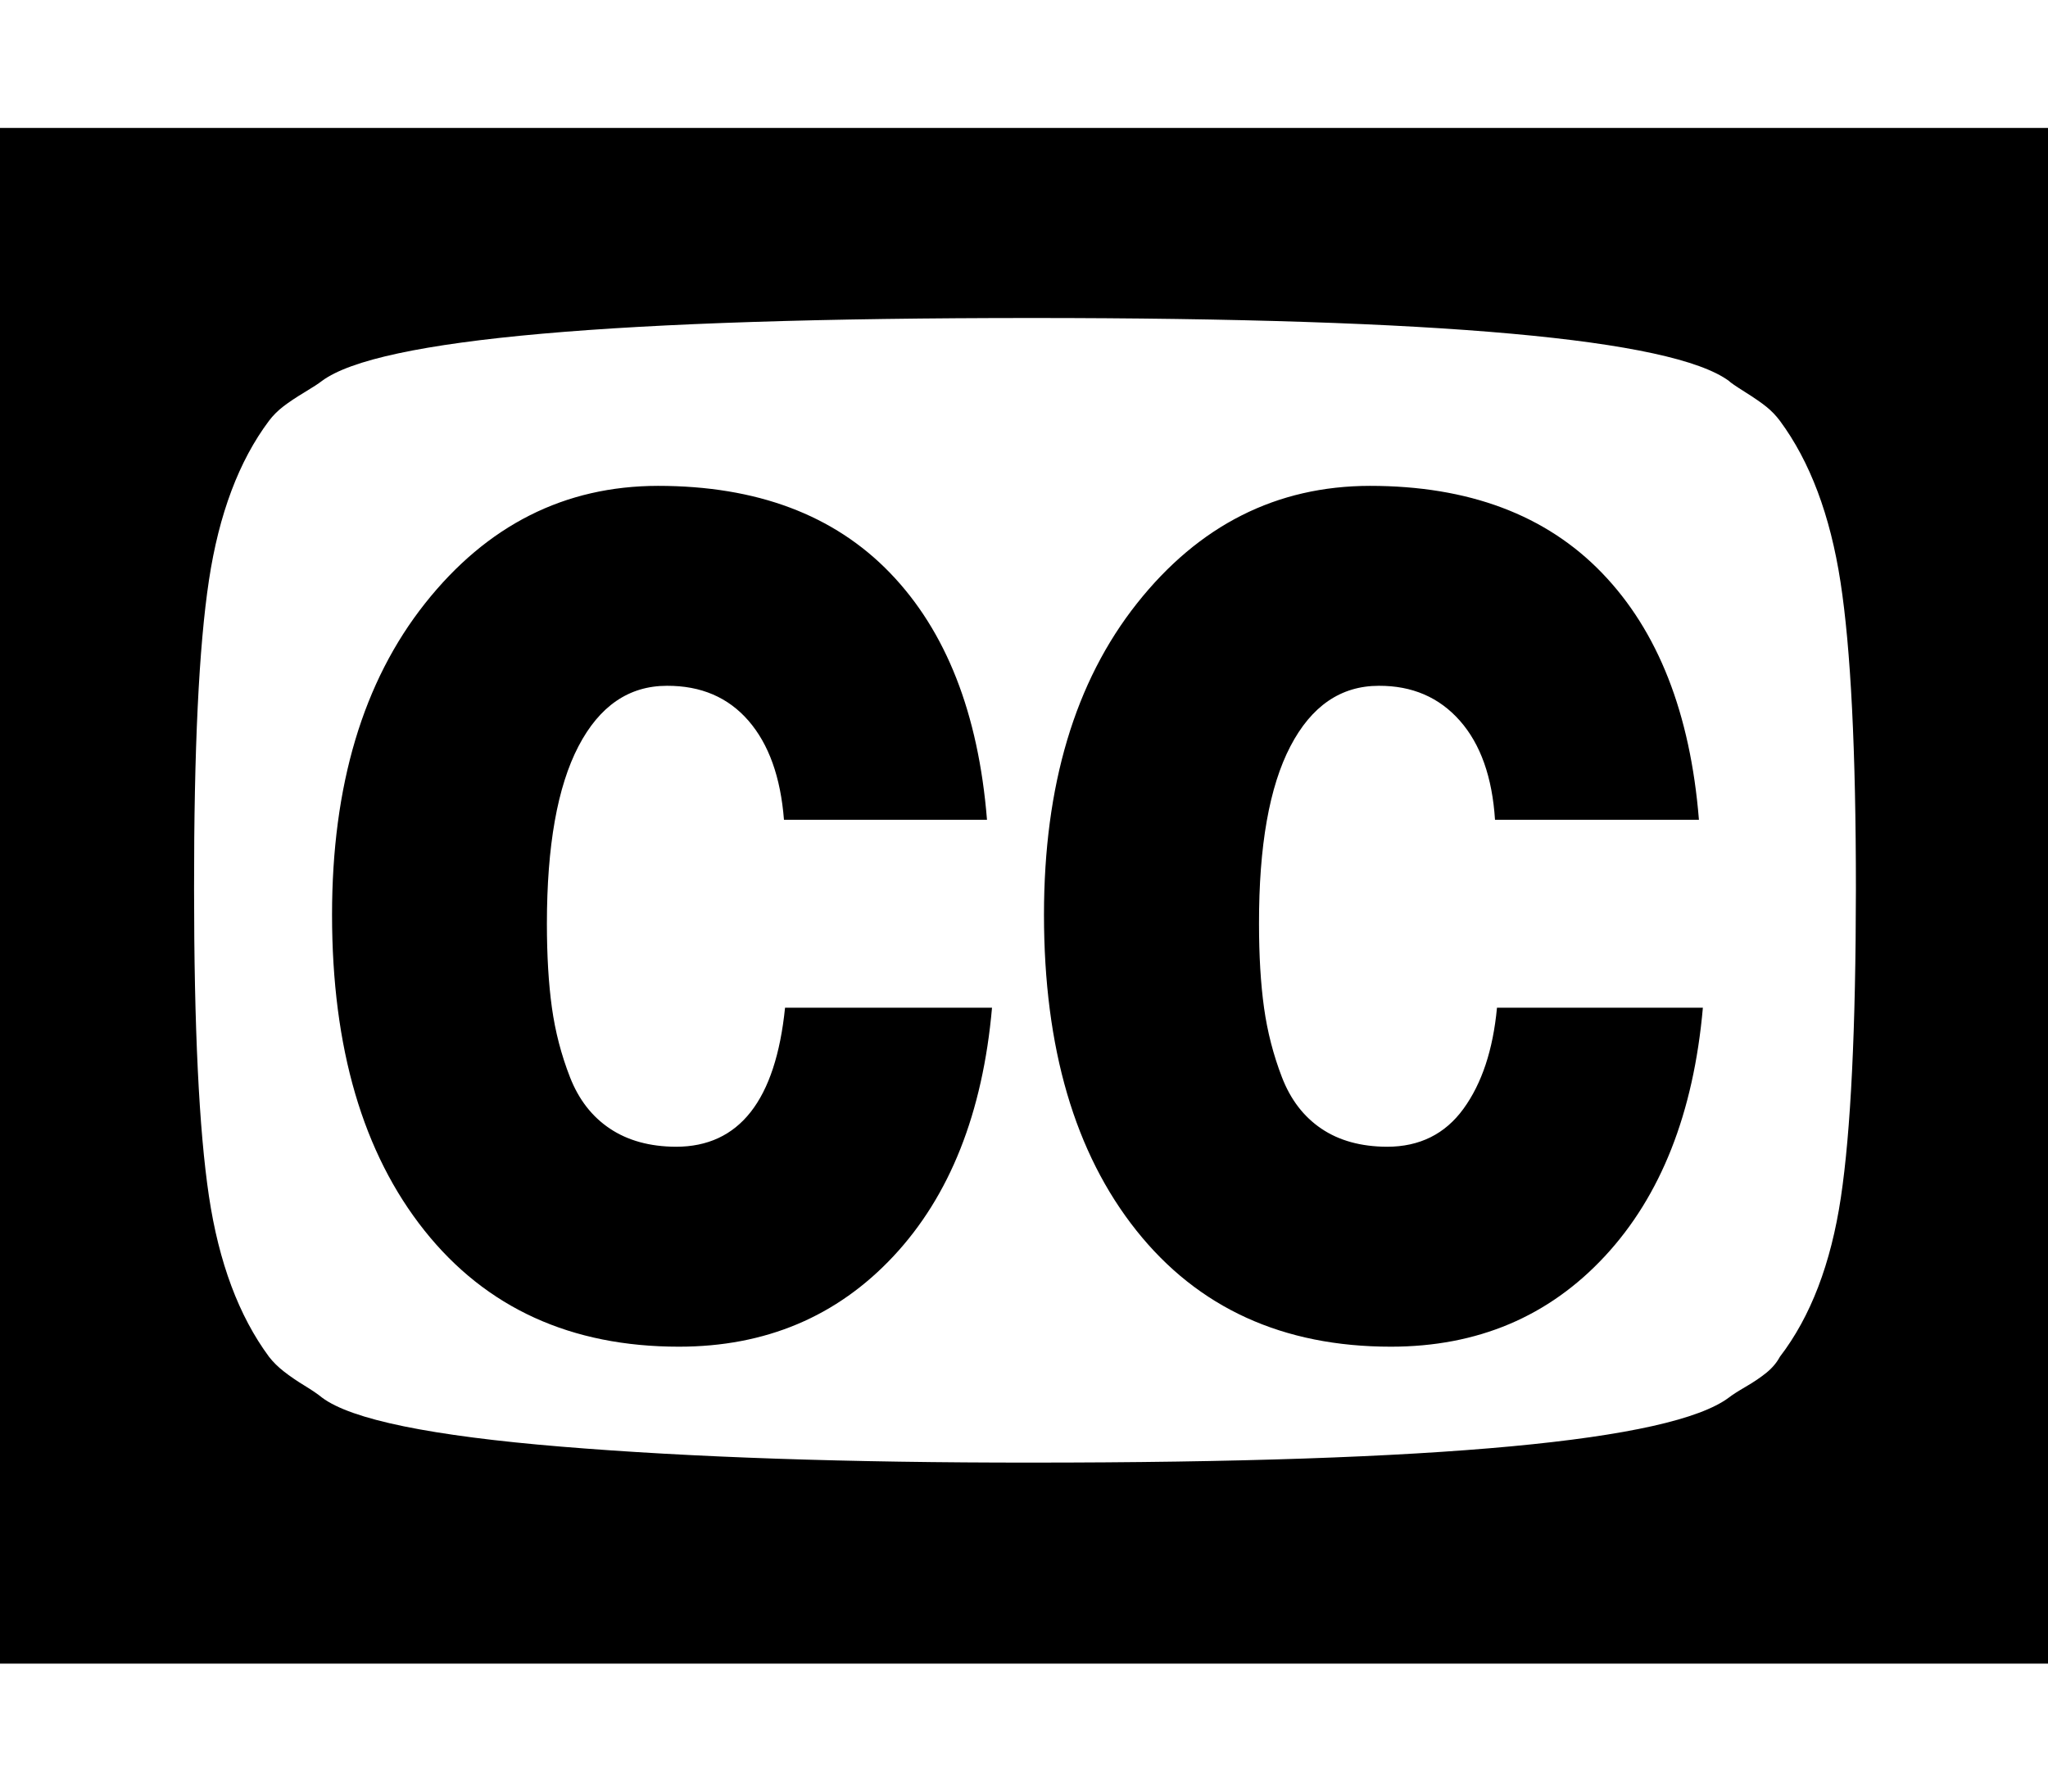
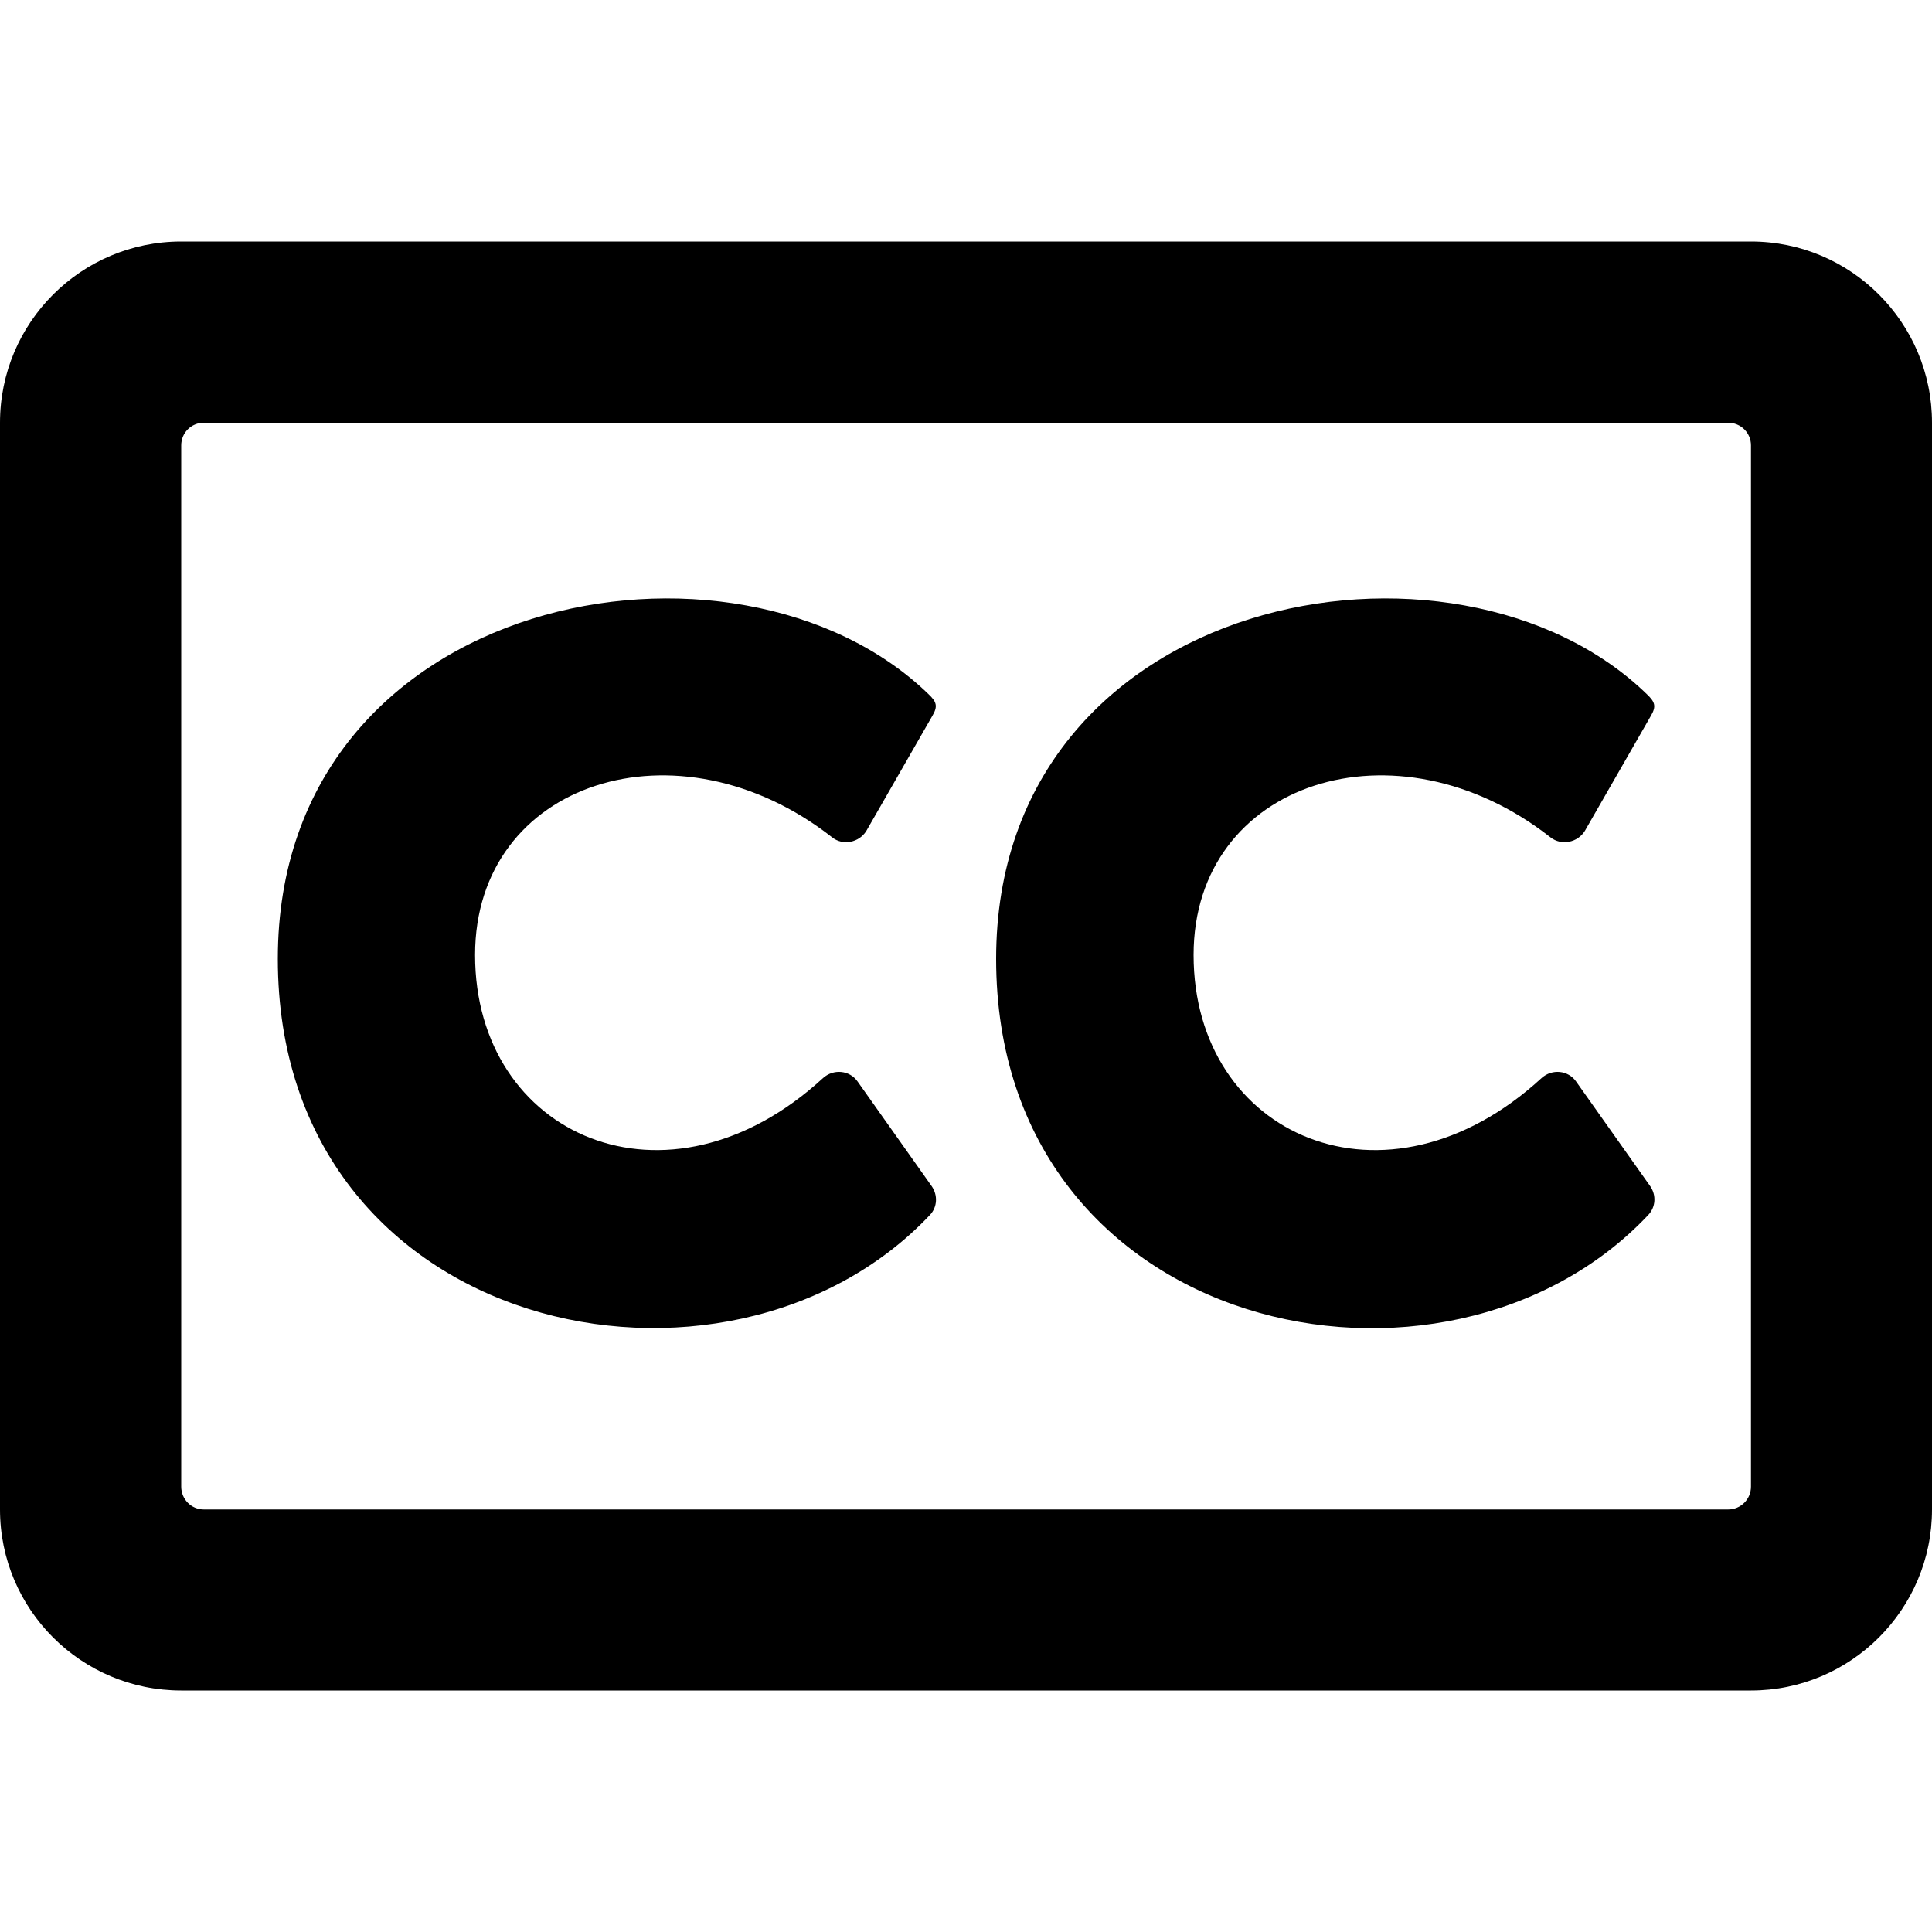
- <svg xmlns="http://www.w3.org/2000/svg" height="1000" width="1142.9">
-   <path d="M438.1 562.5h115.5q-7.8 88.2 -55 138.7t-119.7 50.5q-90.4 0 -142 -64.8T185.3 510.6q0 -108.3 51.9 -173.8t130 -65.6q82.6 0 129.5 48.6t54.1 137.8H437.5q-2.8 -35.7 -19.8 -55.3t-45.5 -19.5q-31.8 0 -49.4 33.8t-17.6 99q0 26.8 2.8 46.9t10.1 38.8 22.3 28.7 36.8 10.1q53 0 60.9 -77.6zm397.3 0h114.9q-7.8 88.2 -54.7 138.7t-119.4 50.5q-90.4 0 -142 -64.8T582.6 510.6q0 -108.3 51.9 -173.8t130 -65.6q82.6 0 129.5 48.6t54.1 137.8H834.3Q832 421.9 814.7 402.3t-45.2 -19.5q-31.8 0 -49.4 33.8t-17.5 99q0 26.8 2.8 46.9t10 38.8 22 28.7 36.6 10.1q27.3 0 42.7 -21.2t18.7 -56.4zm200.3 -66.4q0 -115.5 -8.6 -171.3t-33.8 -89.9q-3.3 -4.4 -7.5 -7.8t-12 -8.3 -9 -6.2Q916.9 177.5 575.9 177.5q-348.8 0 -396.2 35.1 -2.8 2.2 -9.8 6.4t-11.7 7.8 -8.1 8.1q-25.1 33.5 -33.5 89t-8.3 172.2q0 116.1 8.3 171.6t33.5 89.6q3.4 4.4 8.4 8.3t11.4 7.8 9.8 6.7q24.5 18.4 133.6 27.4t262.6 8.9q340.4 0 388.9 -36.3 2.8 -2.2 9.5 -6.1t11.5 -7.8 7.5 -8.9q25.7 -33.5 34 -88.8t8.4 -172.4zM1142.9 71.4v857.2H0V71.4h1142.9z" />
+ <svg xmlns="http://www.w3.org/2000/svg" height="1000" width="1000">
+   <path d="M906.3 125H93.8C42 125 0 167 0 218.8v562.5C0 833 42 875 93.8 875h812.5c51.7 0 93.7 -42 93.7 -93.7V218.8C1000 167 958 125 906.3 125zm-11.8 656.3h-789C99 781.3 93.8 776 93.8 769.5v-539c0 -6.5 5.2 -11.7 11.7 -11.7h789c6.5 0 11.8 5.2 11.8 11.7v539c0 6.5 -5.3 11.8 -11.8 11.8zM482.2 613.9c3.3 4.7 3 10.9 -.9 15C376.6 739.8 143.8 691.6 143.8 496.3c0 -190 237.6 -233.4 336.9 -136.9 4.1 3.9 4.8 6.2 1.9 11.1l-34.2 59.6c-3.7 6 -12.1 7.8 -17.7 3.3C351 370.9 245.9 404.3 245.9 494.3c0 93.8 99.6 137.7 180.1 63.7 5.4 -4.9 13.8 -4.1 17.9 1.8l38.3 54.1zm371.9 0c3.3 4.7 2.9 10.9 -1 15C748.4 740 515.6 691.6 515.6 496.3c0 -190 237.7 -233.4 336.9 -136.9 4.1 3.9 4.9 6.2 2 11.1l-34.2 59.6c-3.7 6 -12.1 7.8 -17.8 3.3C722.9 370.9 617.8 404.3 617.8 494.3c0 93.8 99.6 137.7 180.1 63.7 5.4 -4.9 13.8 -4.1 17.9 1.8l38.3 54.1z" />
</svg>
